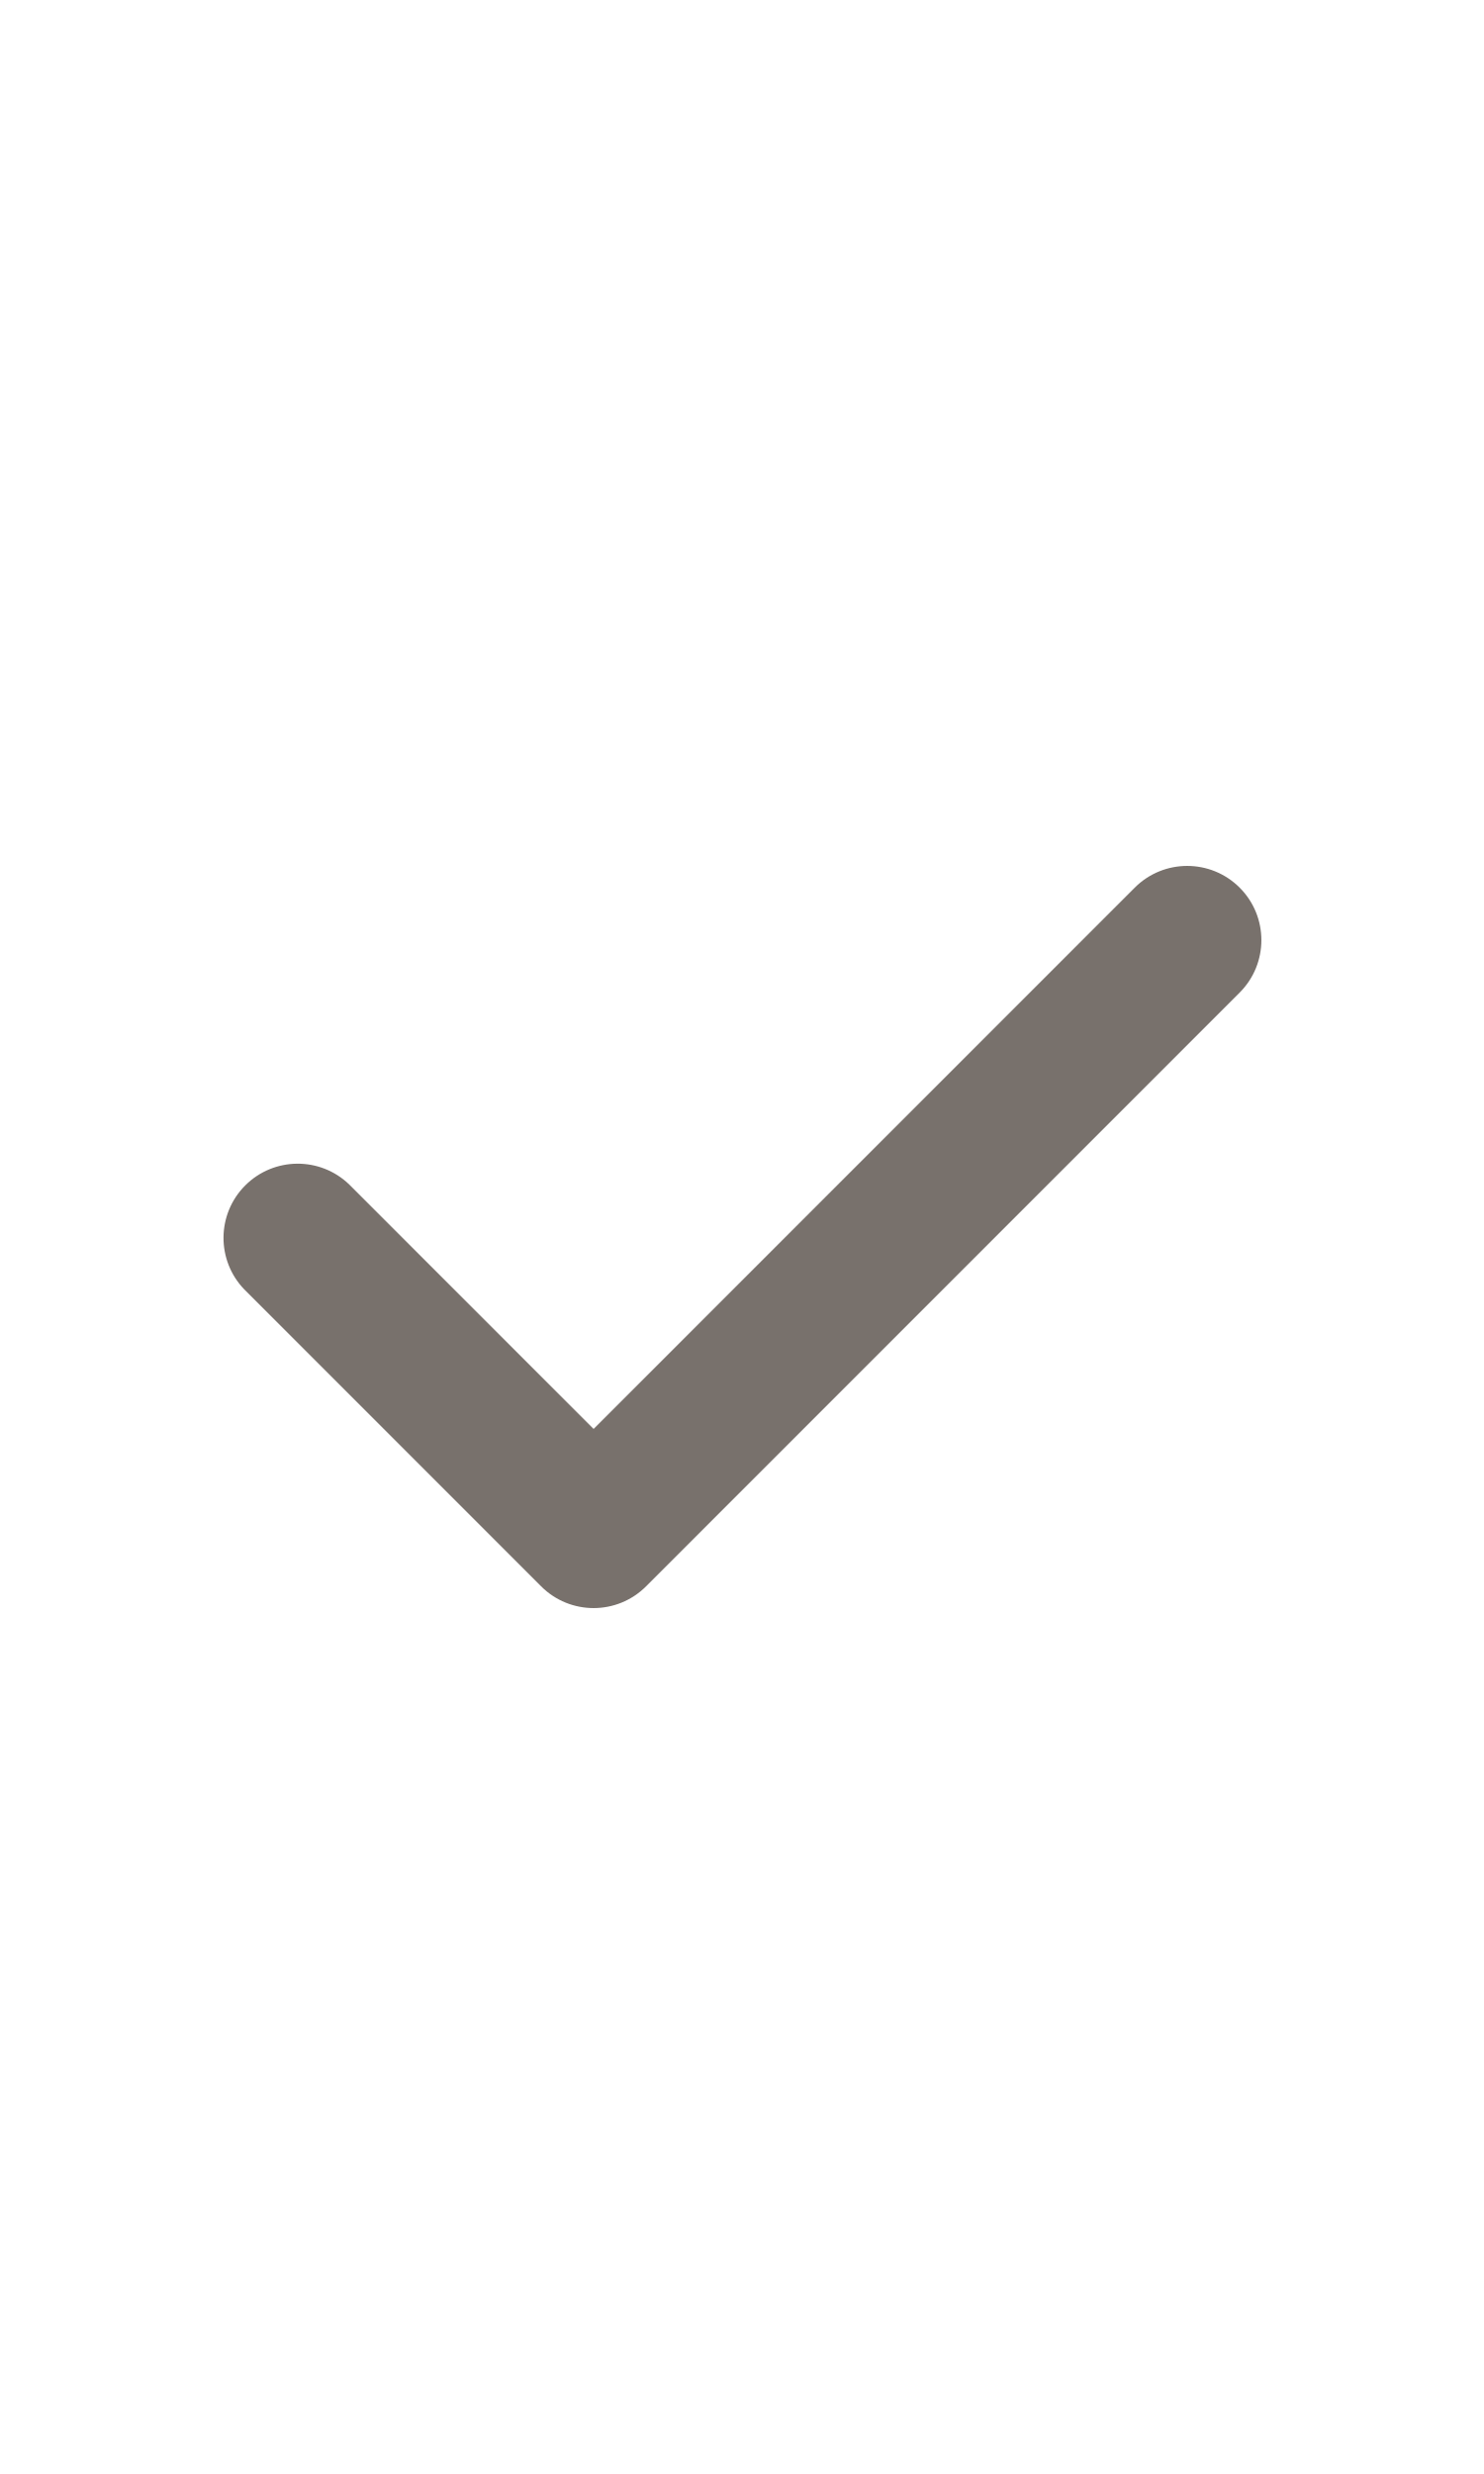
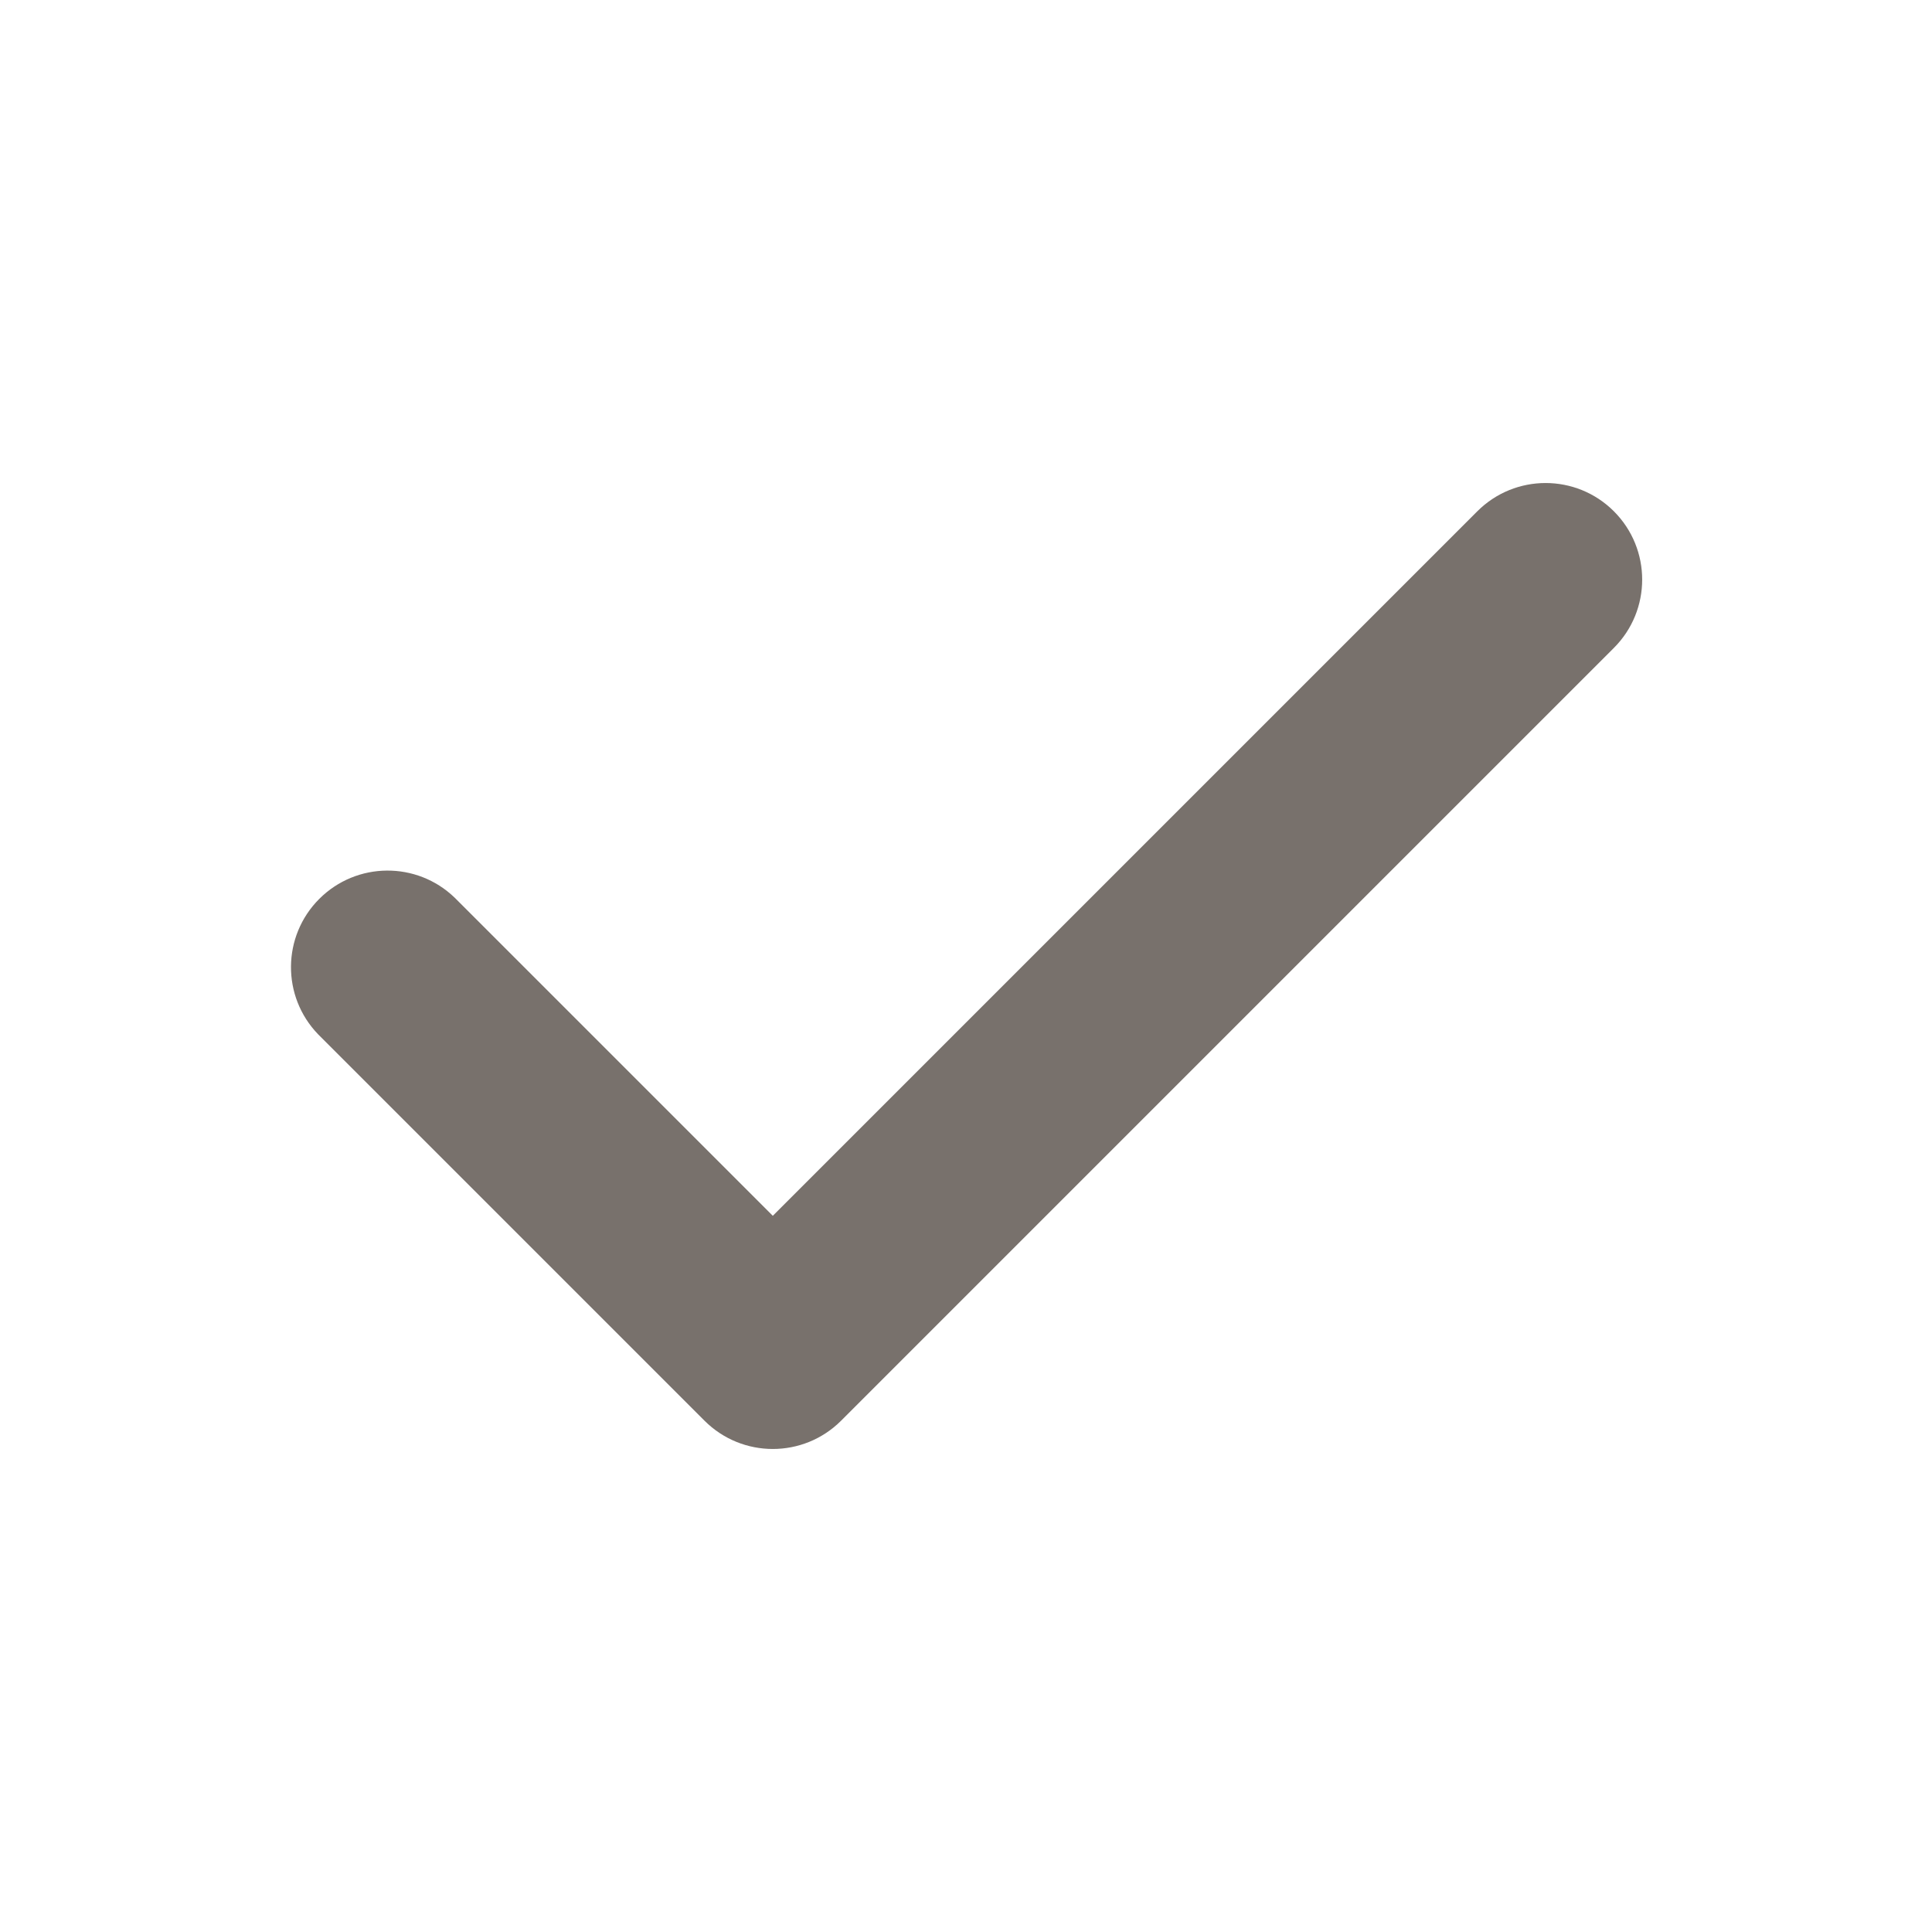
- <svg xmlns="http://www.w3.org/2000/svg" width="12" height="20" viewBox="0 0 20 20" fill="#78716C">
+ <svg xmlns="http://www.w3.org/2000/svg" width="20" height="20" viewBox="0 0 20 20" fill="#78716C">
  <path fill-rule="evenodd" clip-rule="evenodd" d="M16.707 5.293a1 1 0 0 1 0 1.414l-8 8a1 1 0 0 1-1.414 0l-4-4a1 1 0 0 1 1.414-1.414L8 12.586l7.293-7.293a1 1 0 0 1 1.414 0Z" />
</svg>
